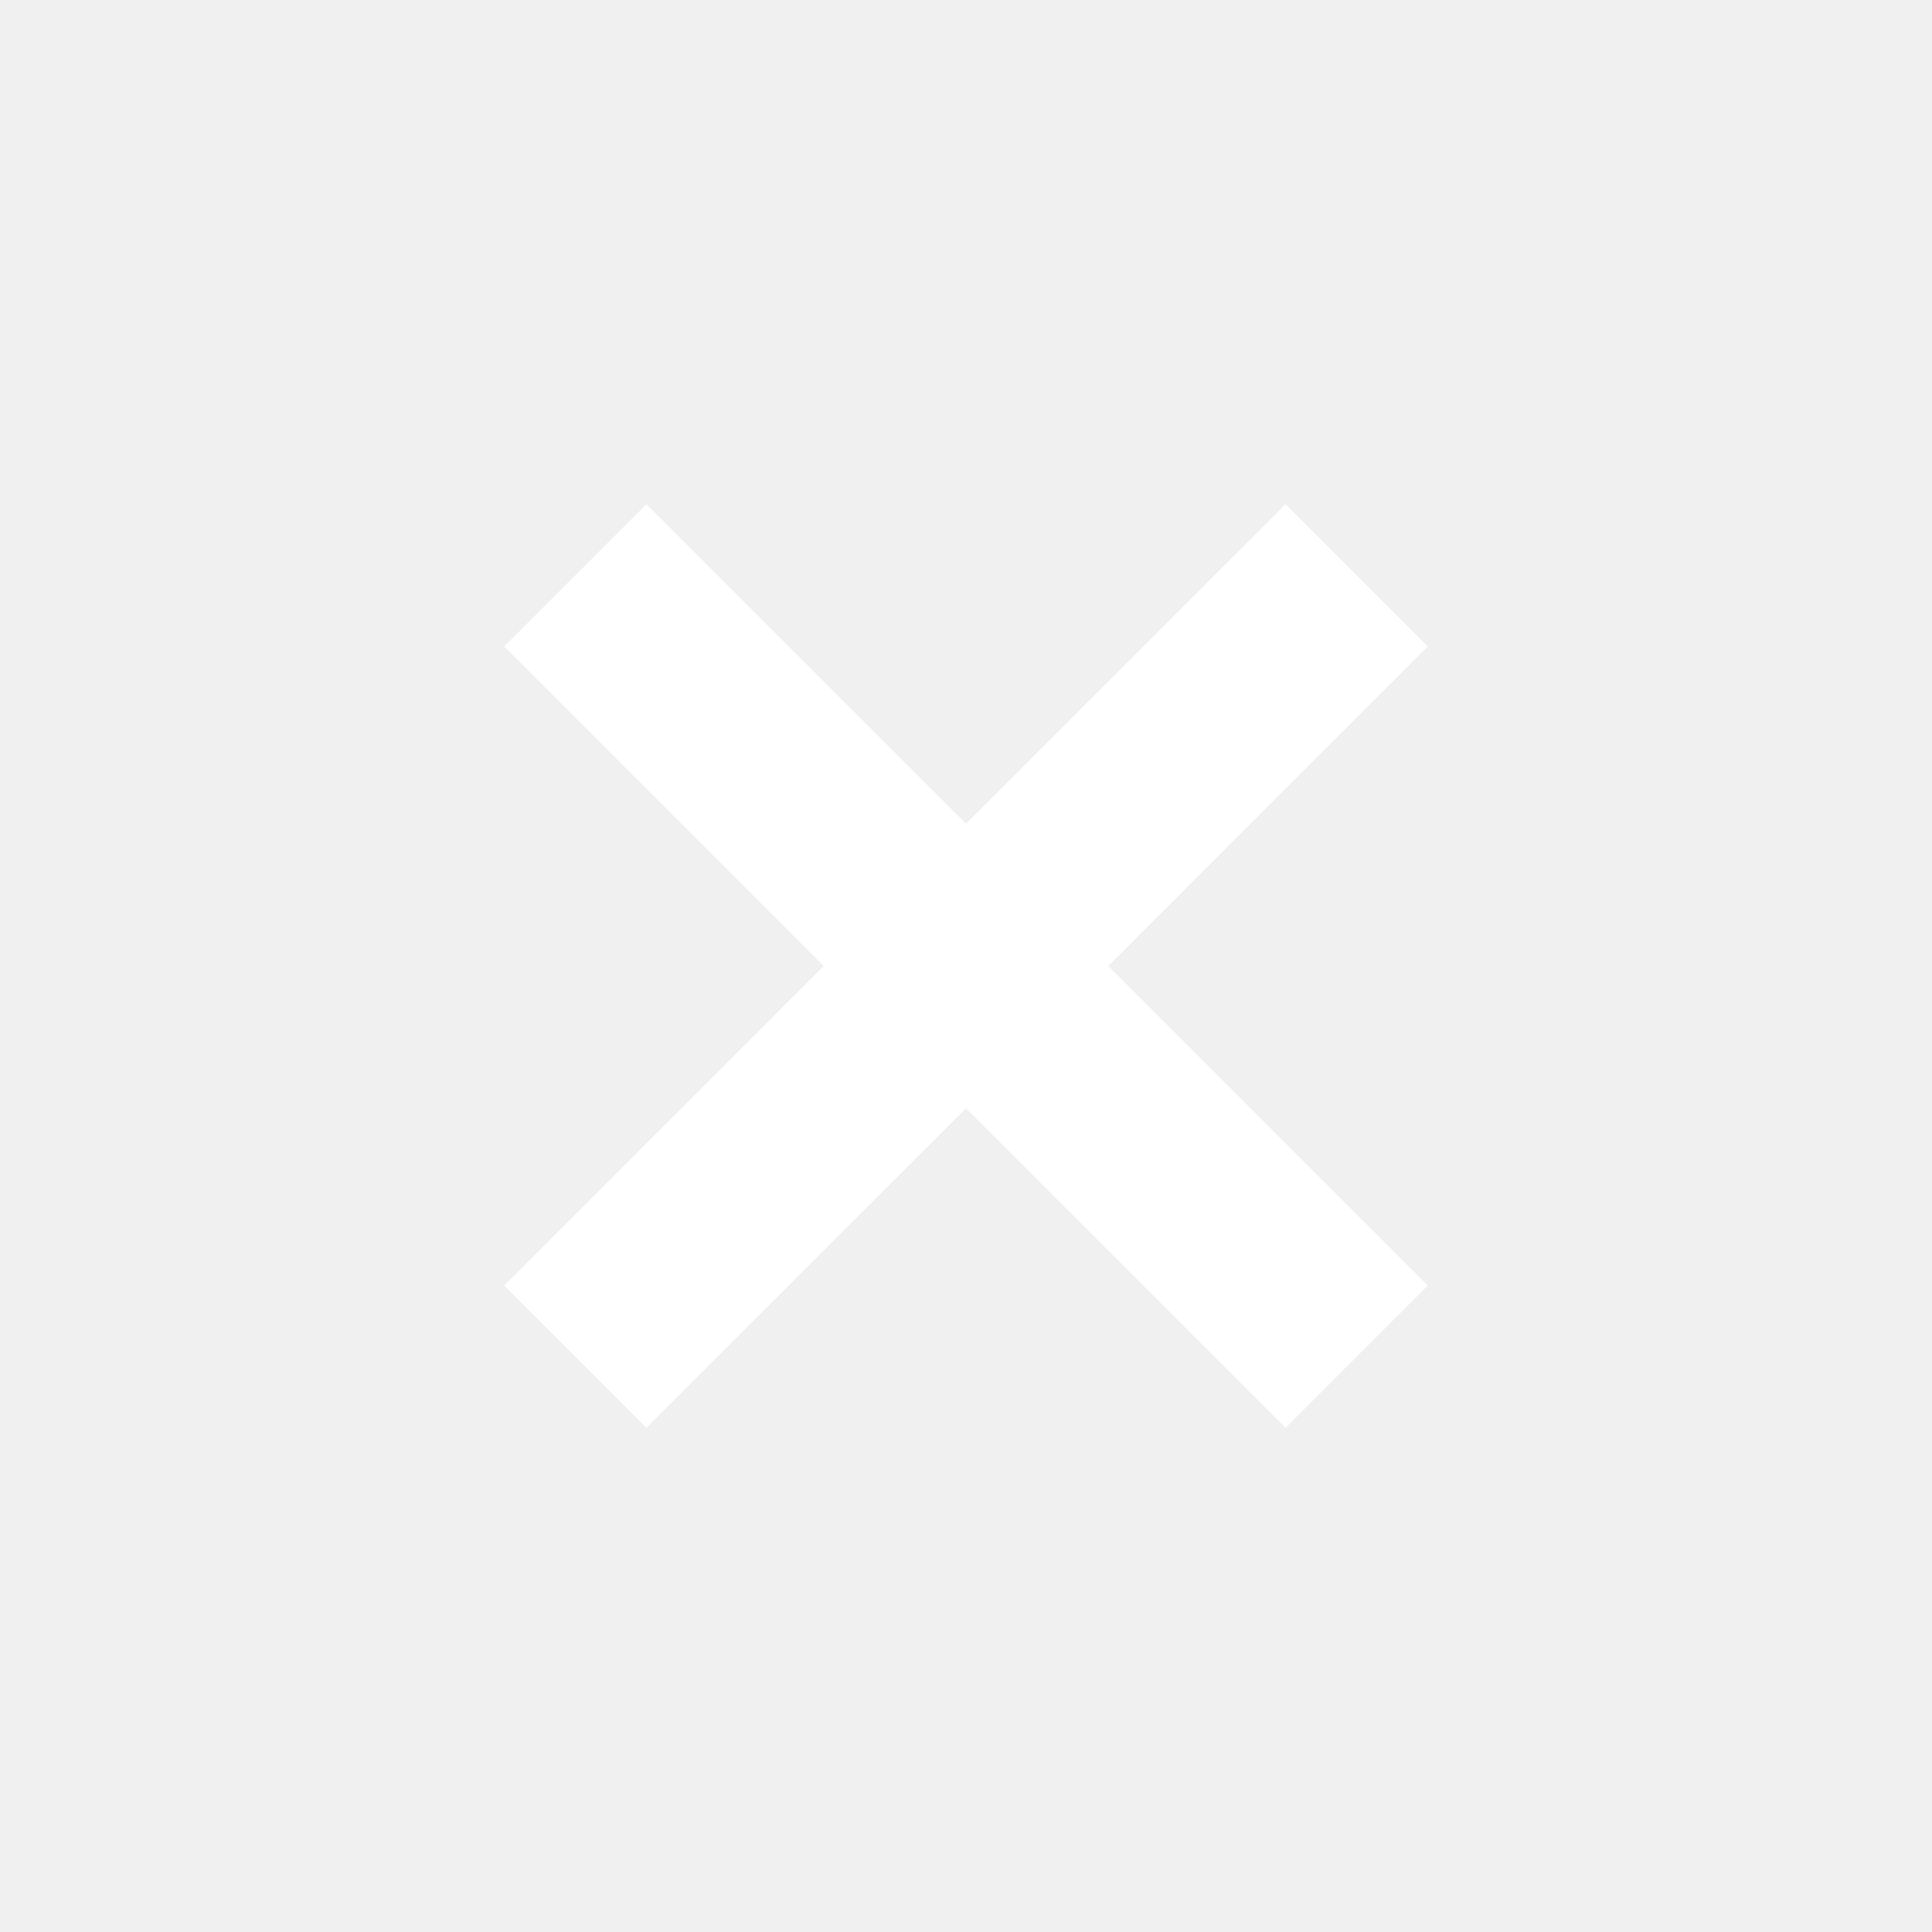
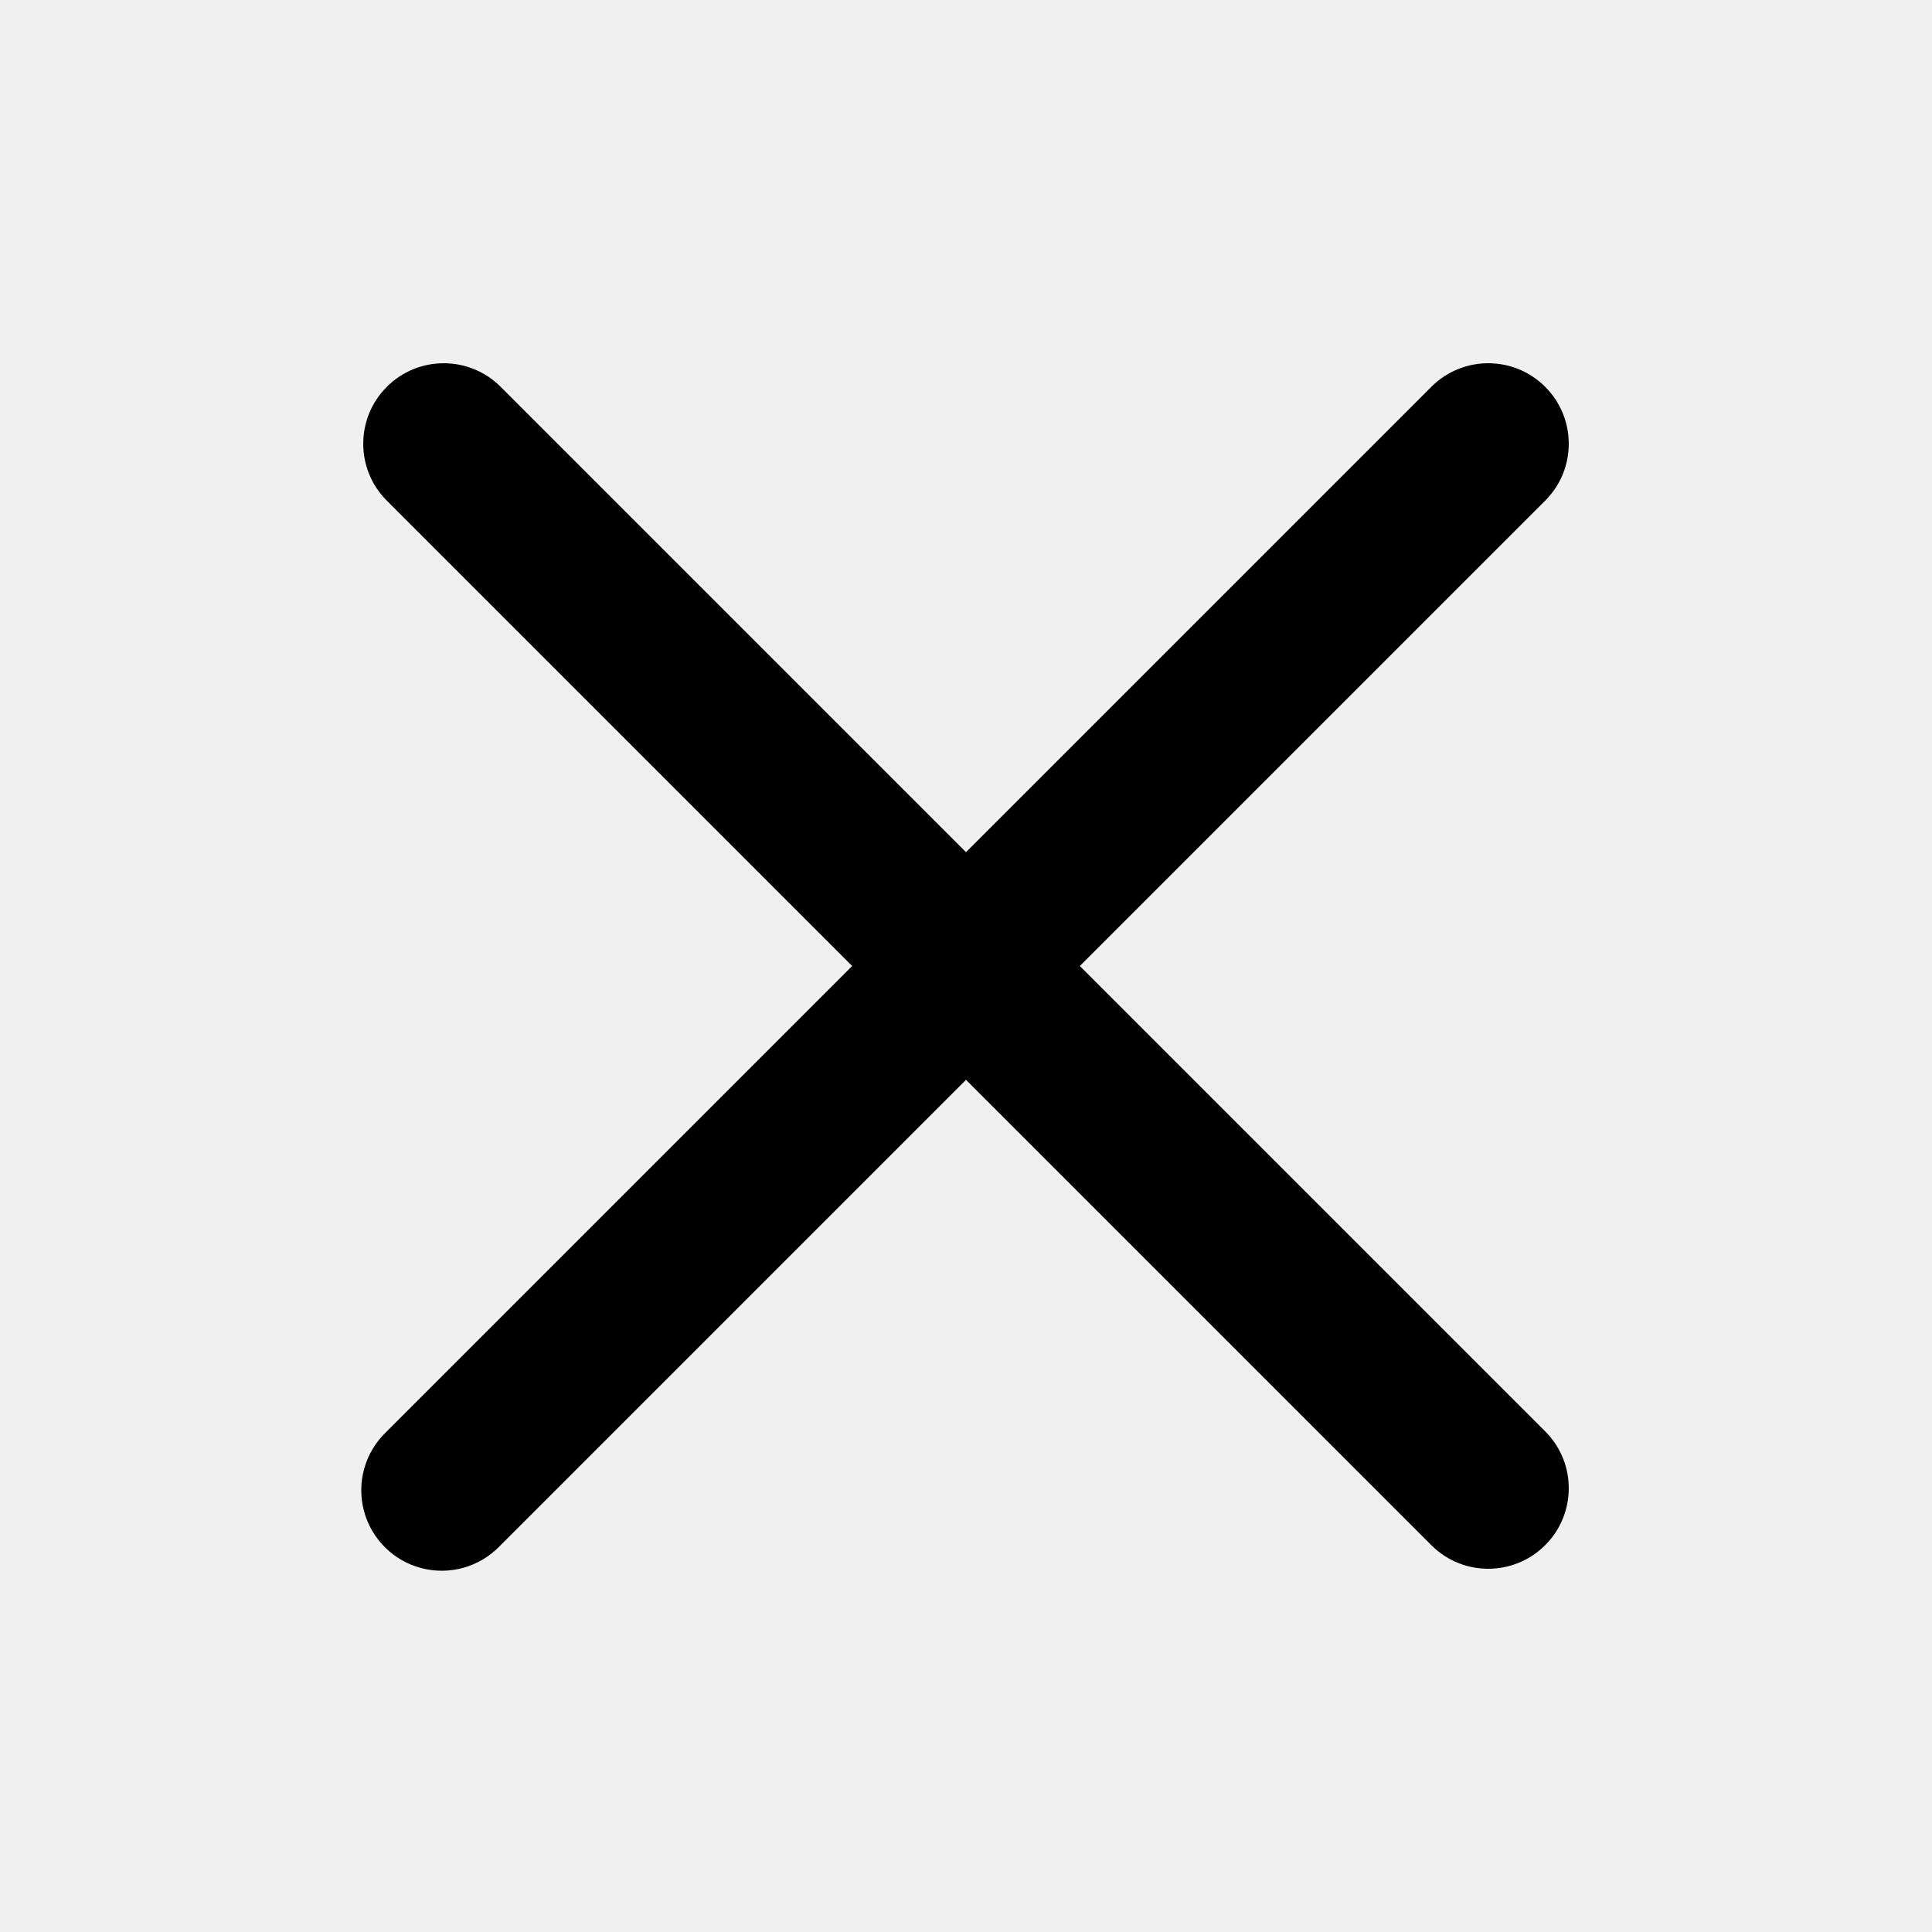
- <svg xmlns="http://www.w3.org/2000/svg" viewBox="0 0 24 24" fill="none" stroke="#ffffff">
+ <svg xmlns="http://www.w3.org/2000/svg" viewBox="0 0 24 24" fill="none">
  <g id="SVGRepo_bgCarrier" stroke-width="0" />
  <g id="SVGRepo_tracerCarrier" stroke-linecap="round" stroke-linejoin="round" />
  <g id="SVGRepo_iconCarrier">
-     <path fill-rule="evenodd" clip-rule="evenodd" d="M10.939 12L6.97 15.97L8.03 17.03L12 13.061L15.97 17.03L17.03 15.97L13.061 12L17.03 8.03L15.97 6.97L12 10.939L8.03 6.97L6.97 8.03L10.939 12Z" fill="#ffffff" />
+     <path fill-rule="evenodd" clip-rule="evenodd" d="M19.207 6.207a1 1 0 0 0-1.414-1.414L12 10.586 6.207 4.793a1 1 0 0 0-1.414 1.414L10.586 12l-5.793 5.793a1 1 0 1 0 1.414 1.414L12 13.414l5.793 5.793a1 1 0 0 0 1.414-1.414L13.414 12l5.793-5.793z" fill="#000000" />
  </g>
</svg>
